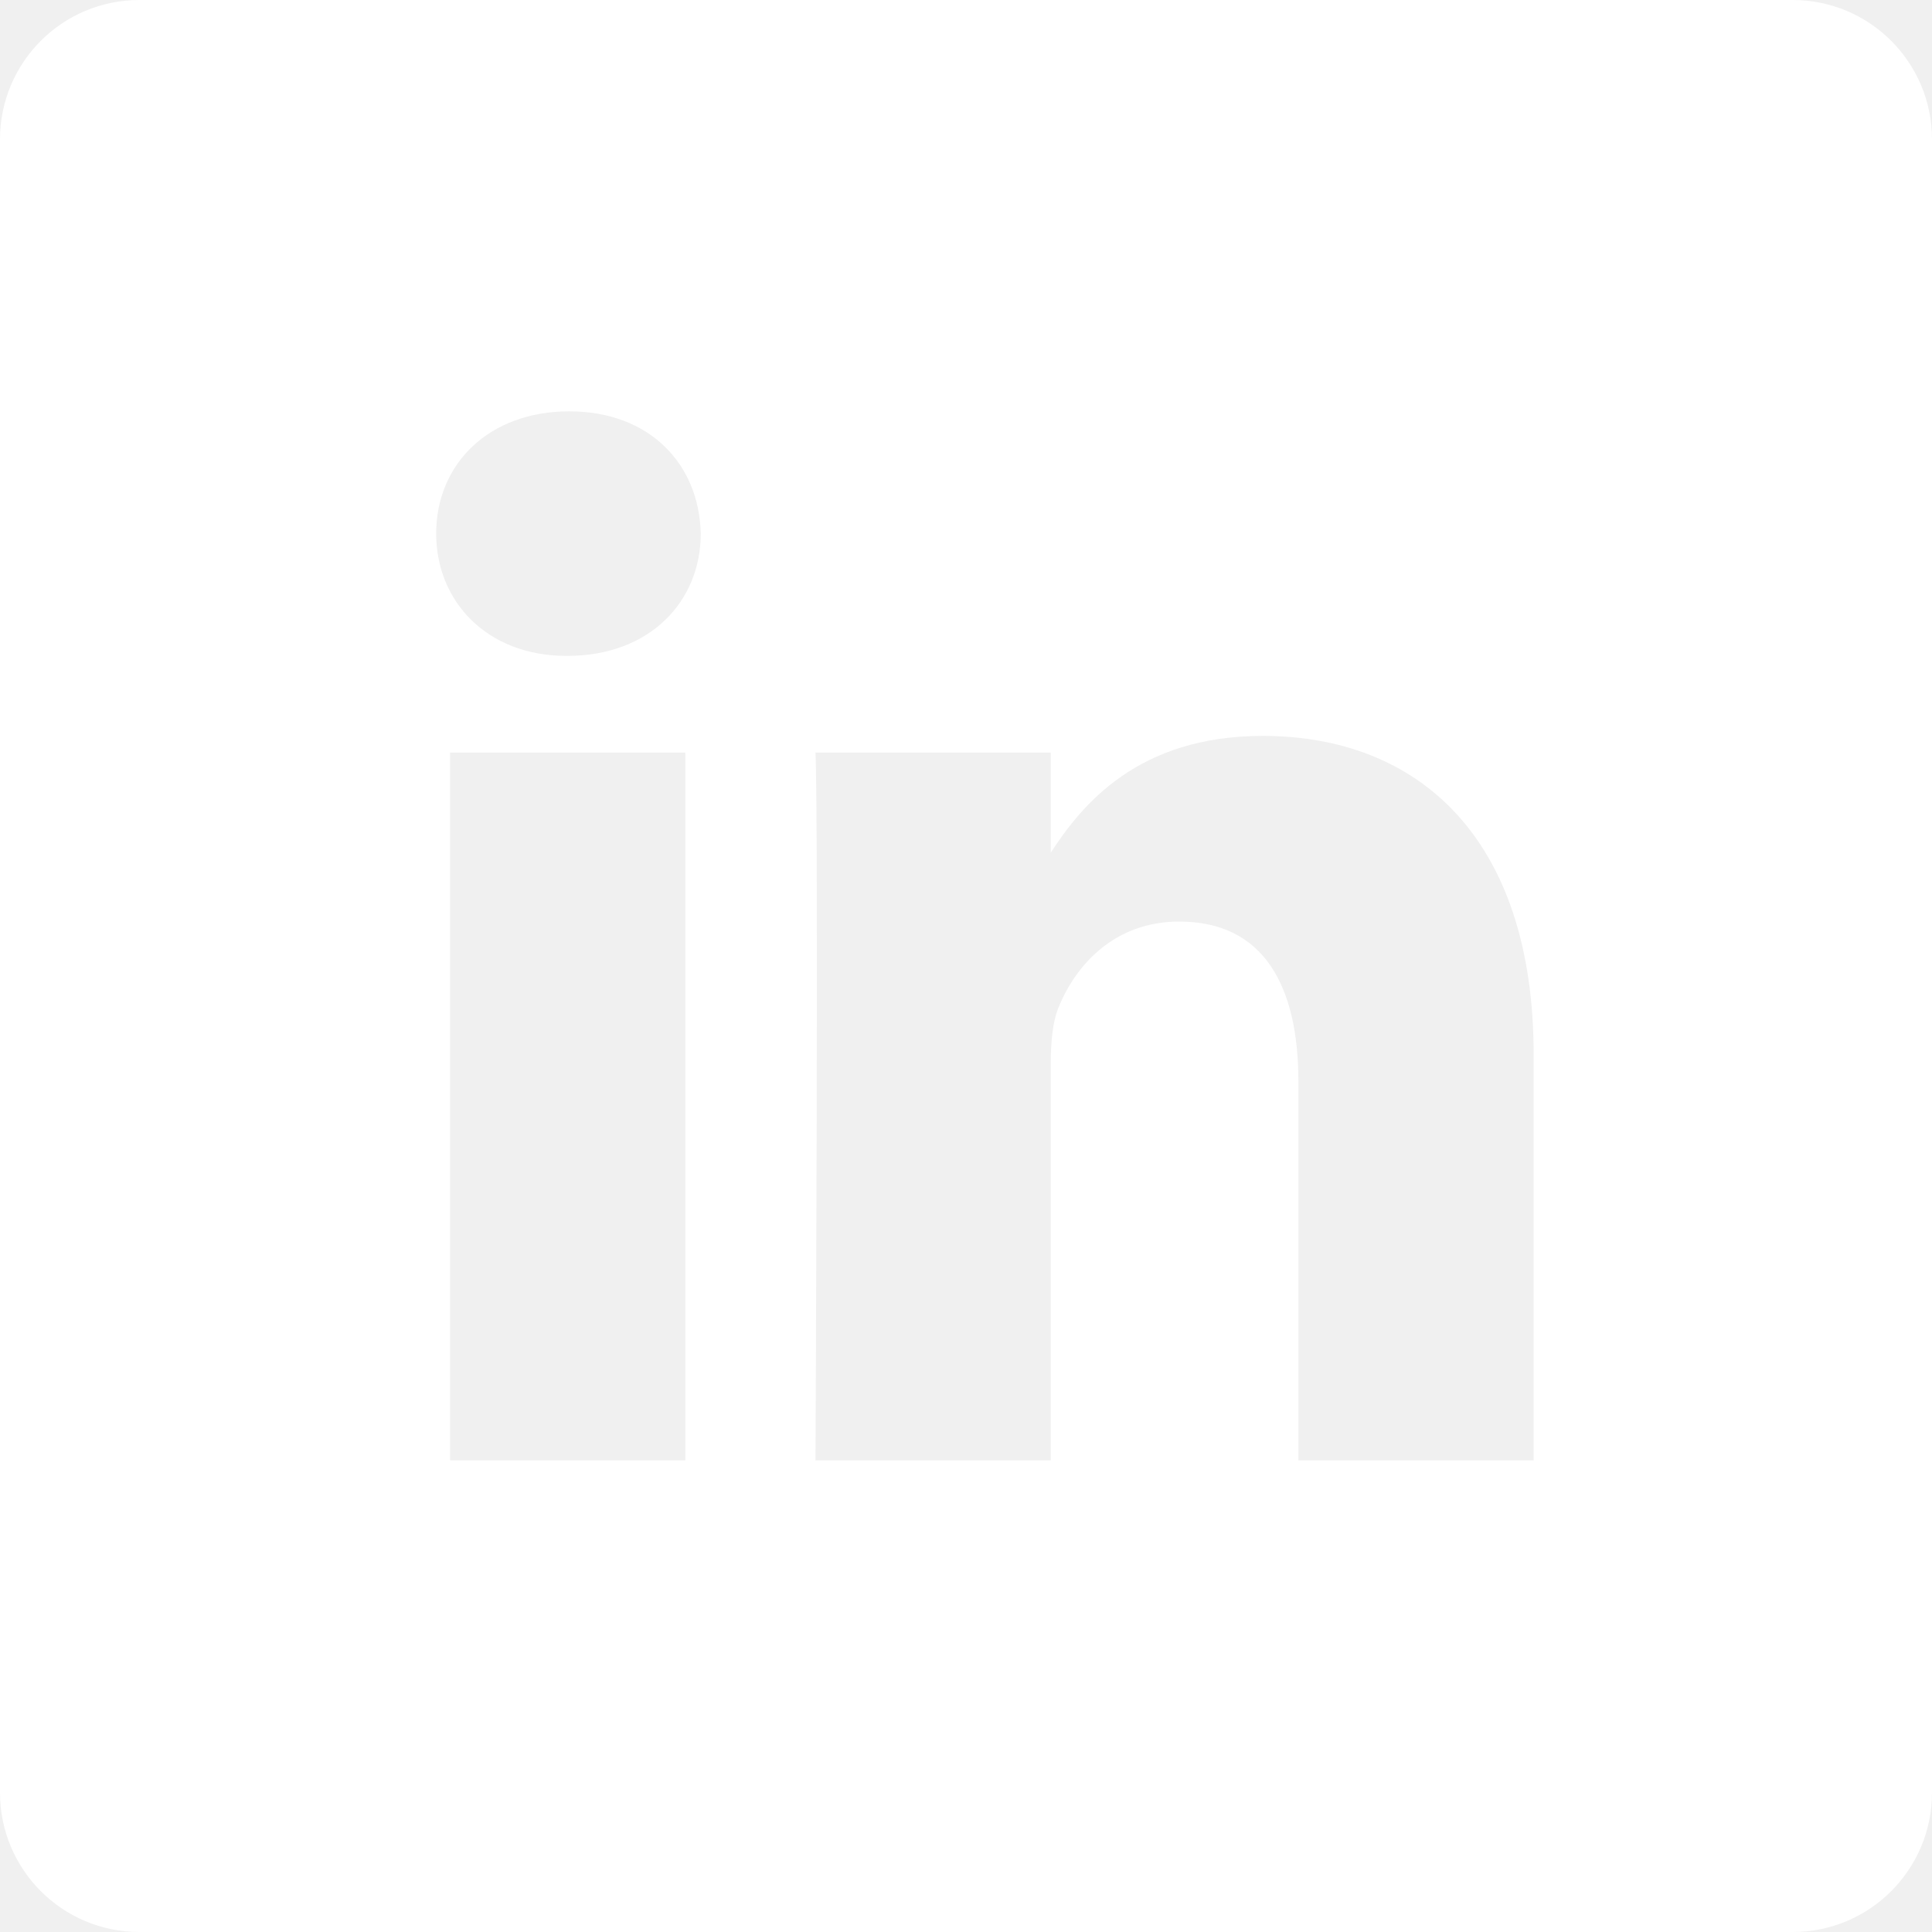
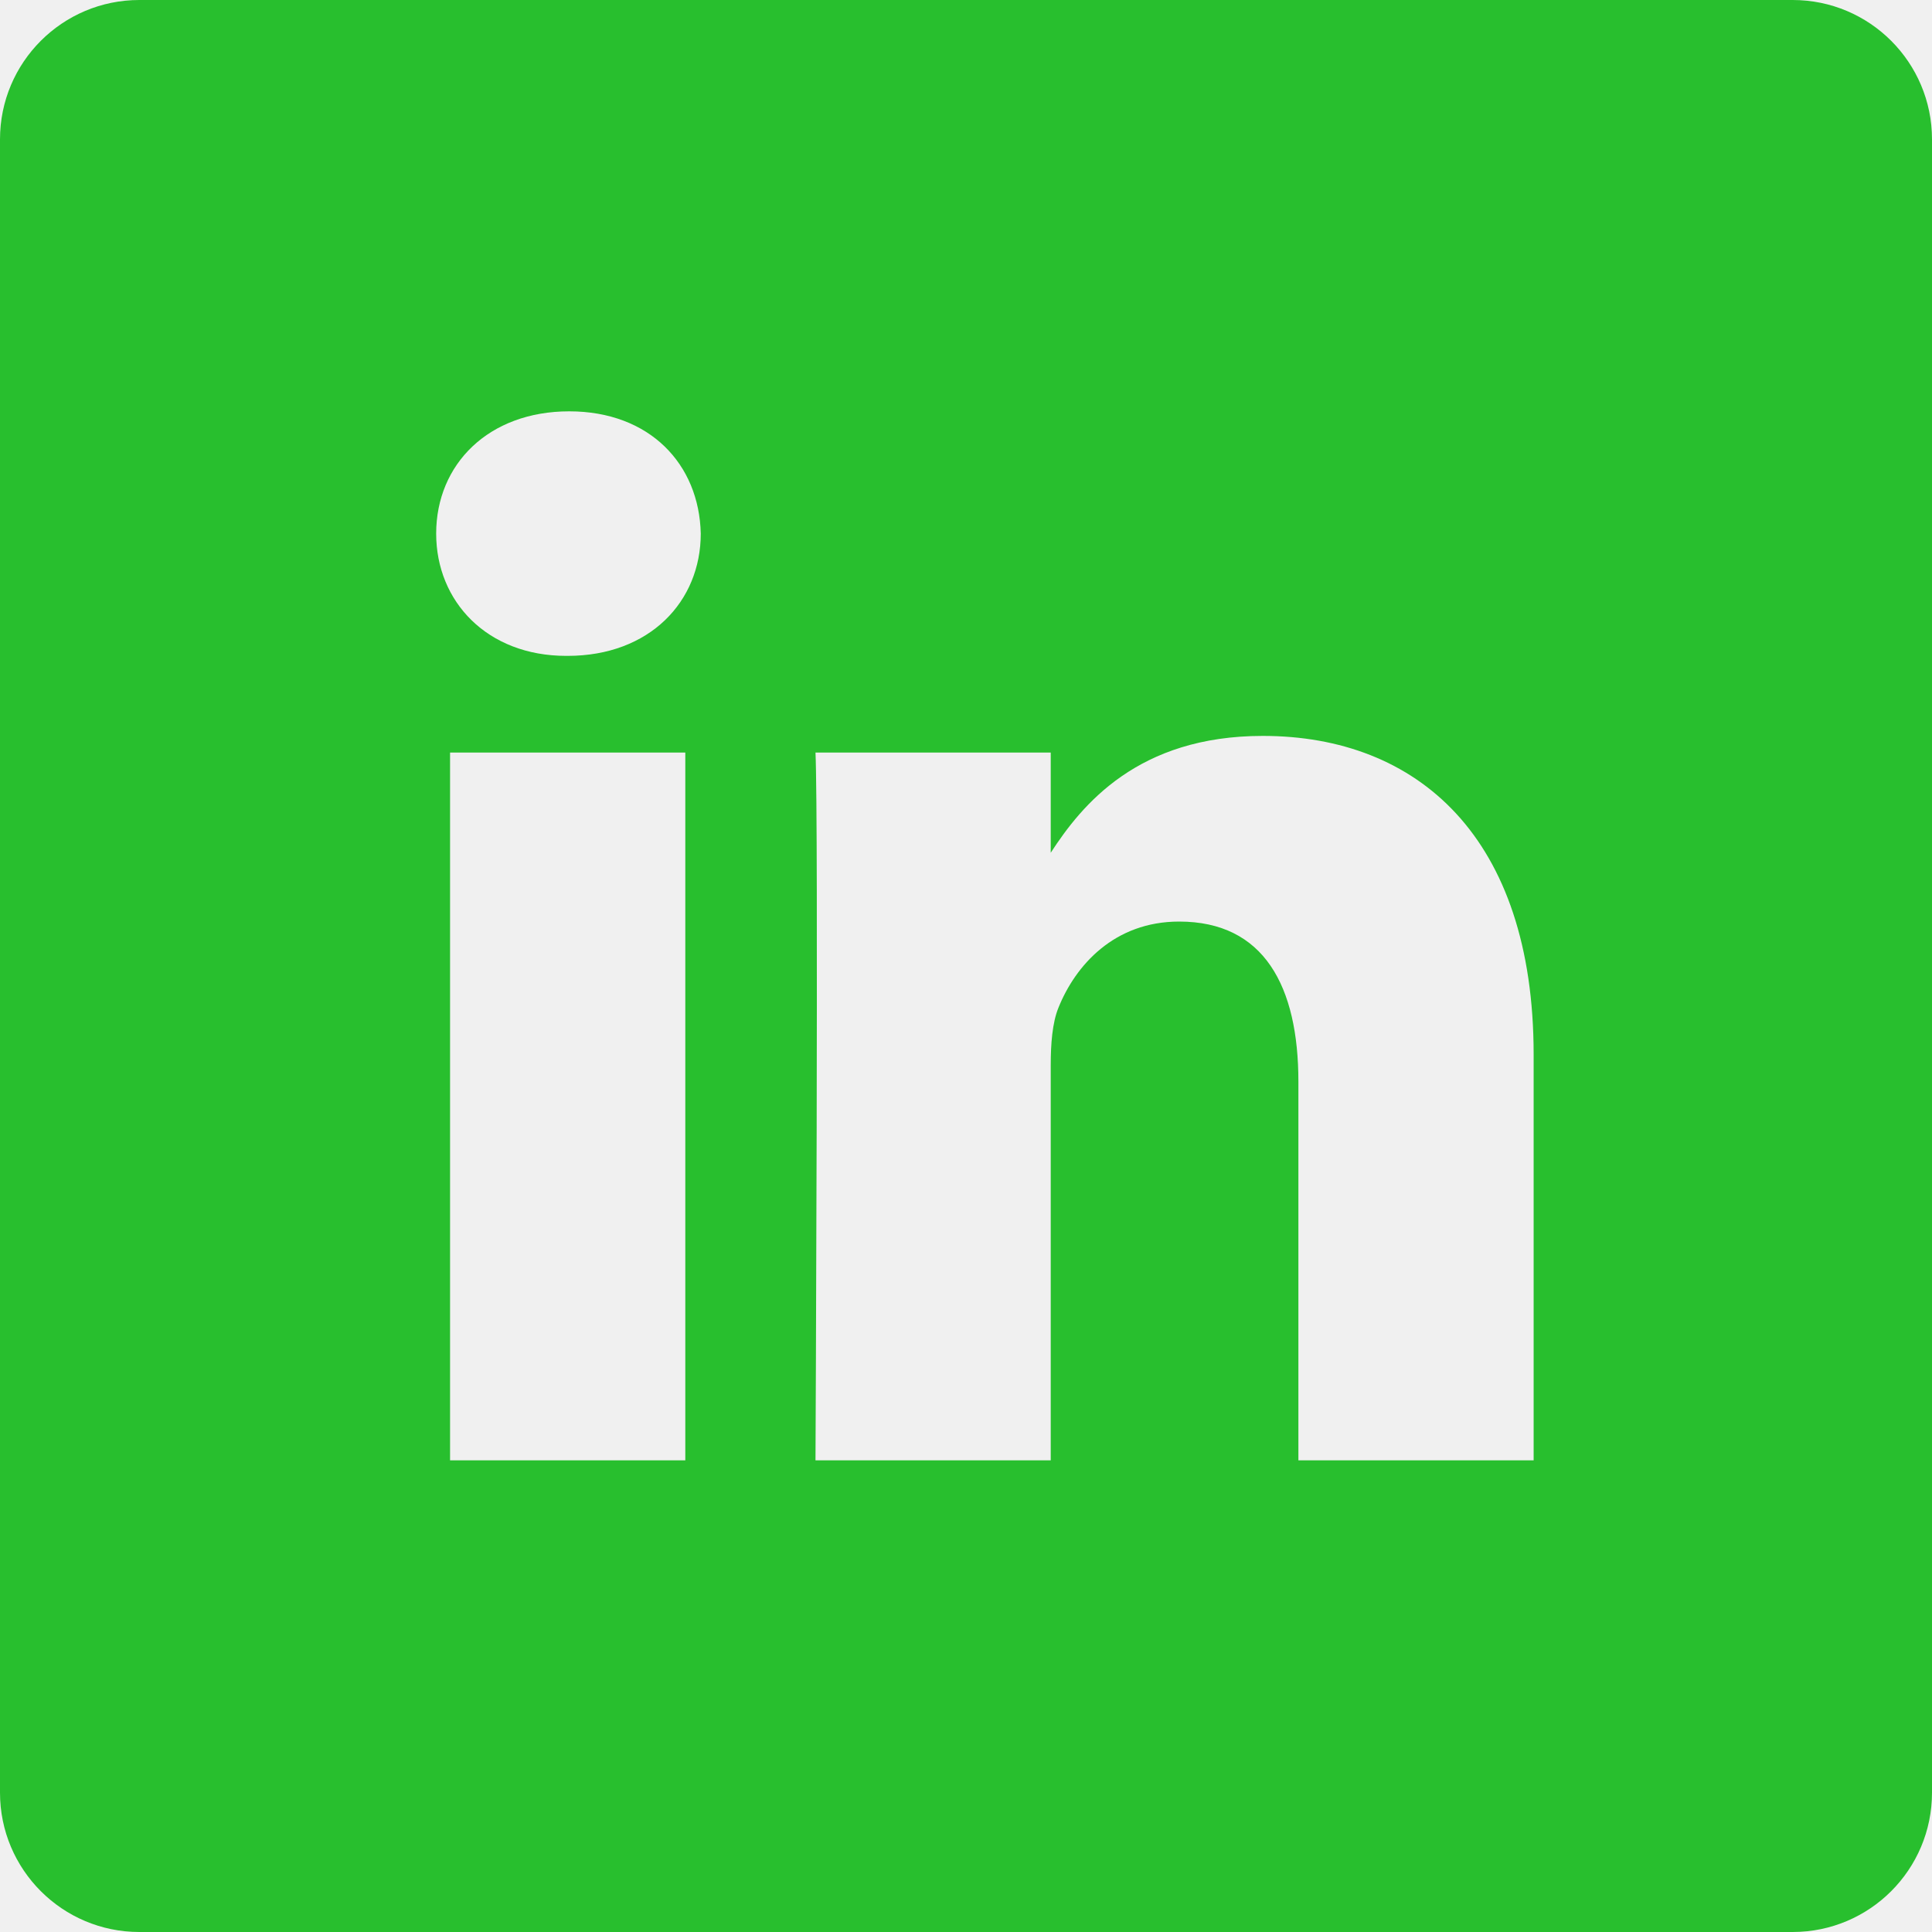
<svg xmlns="http://www.w3.org/2000/svg" width="21" height="21" viewBox="0 0 21 21" fill="none">
-   <path d="M19.485 0H1.515C0.678 0 0 0.678 0 1.515V19.485C0 20.322 0.678 21 1.515 21H19.485C20.322 21 21 20.322 21 19.485V1.515C21 0.678 20.322 0 19.485 0V0ZM7.449 15.873H4.892V8.18H7.449V15.873ZM6.17 7.129H6.154C5.295 7.129 4.741 6.538 4.741 5.8C4.741 5.045 5.312 4.471 6.187 4.471C7.062 4.471 7.6 5.045 7.617 5.8C7.617 6.538 7.062 7.129 6.17 7.129ZM16.67 15.873H14.113V11.757C14.113 10.723 13.742 10.017 12.817 10.017C12.111 10.017 11.69 10.493 11.505 10.953C11.438 11.117 11.421 11.347 11.421 11.577V15.873H8.864C8.864 15.873 8.898 8.901 8.864 8.18H11.421V9.269C11.761 8.745 12.369 7.999 13.726 7.999C15.408 7.999 16.67 9.099 16.67 11.462V15.873Z" fill="white" />
+   <path d="M19.485 0H1.515C0.678 0 0 0.678 0 1.515V19.485C0 20.322 0.678 21 1.515 21H19.485C20.322 21 21 20.322 21 19.485V1.515C21 0.678 20.322 0 19.485 0V0ZM7.449 15.873H4.892V8.18H7.449V15.873ZM6.17 7.129H6.154C5.295 7.129 4.741 6.538 4.741 5.8C4.741 5.045 5.312 4.471 6.187 4.471C7.062 4.471 7.6 5.045 7.617 5.8C7.617 6.538 7.062 7.129 6.17 7.129ZM16.67 15.873H14.113V11.757C14.113 10.723 13.742 10.017 12.817 10.017C12.111 10.017 11.69 10.493 11.505 10.953C11.438 11.117 11.421 11.347 11.421 11.577V15.873H8.864C8.864 15.873 8.898 8.901 8.864 8.18H11.421V9.269C11.761 8.745 12.369 7.999 13.726 7.999C15.408 7.999 16.67 9.099 16.67 11.462V15.873Z" fill="#28bf2e" />
</svg>
